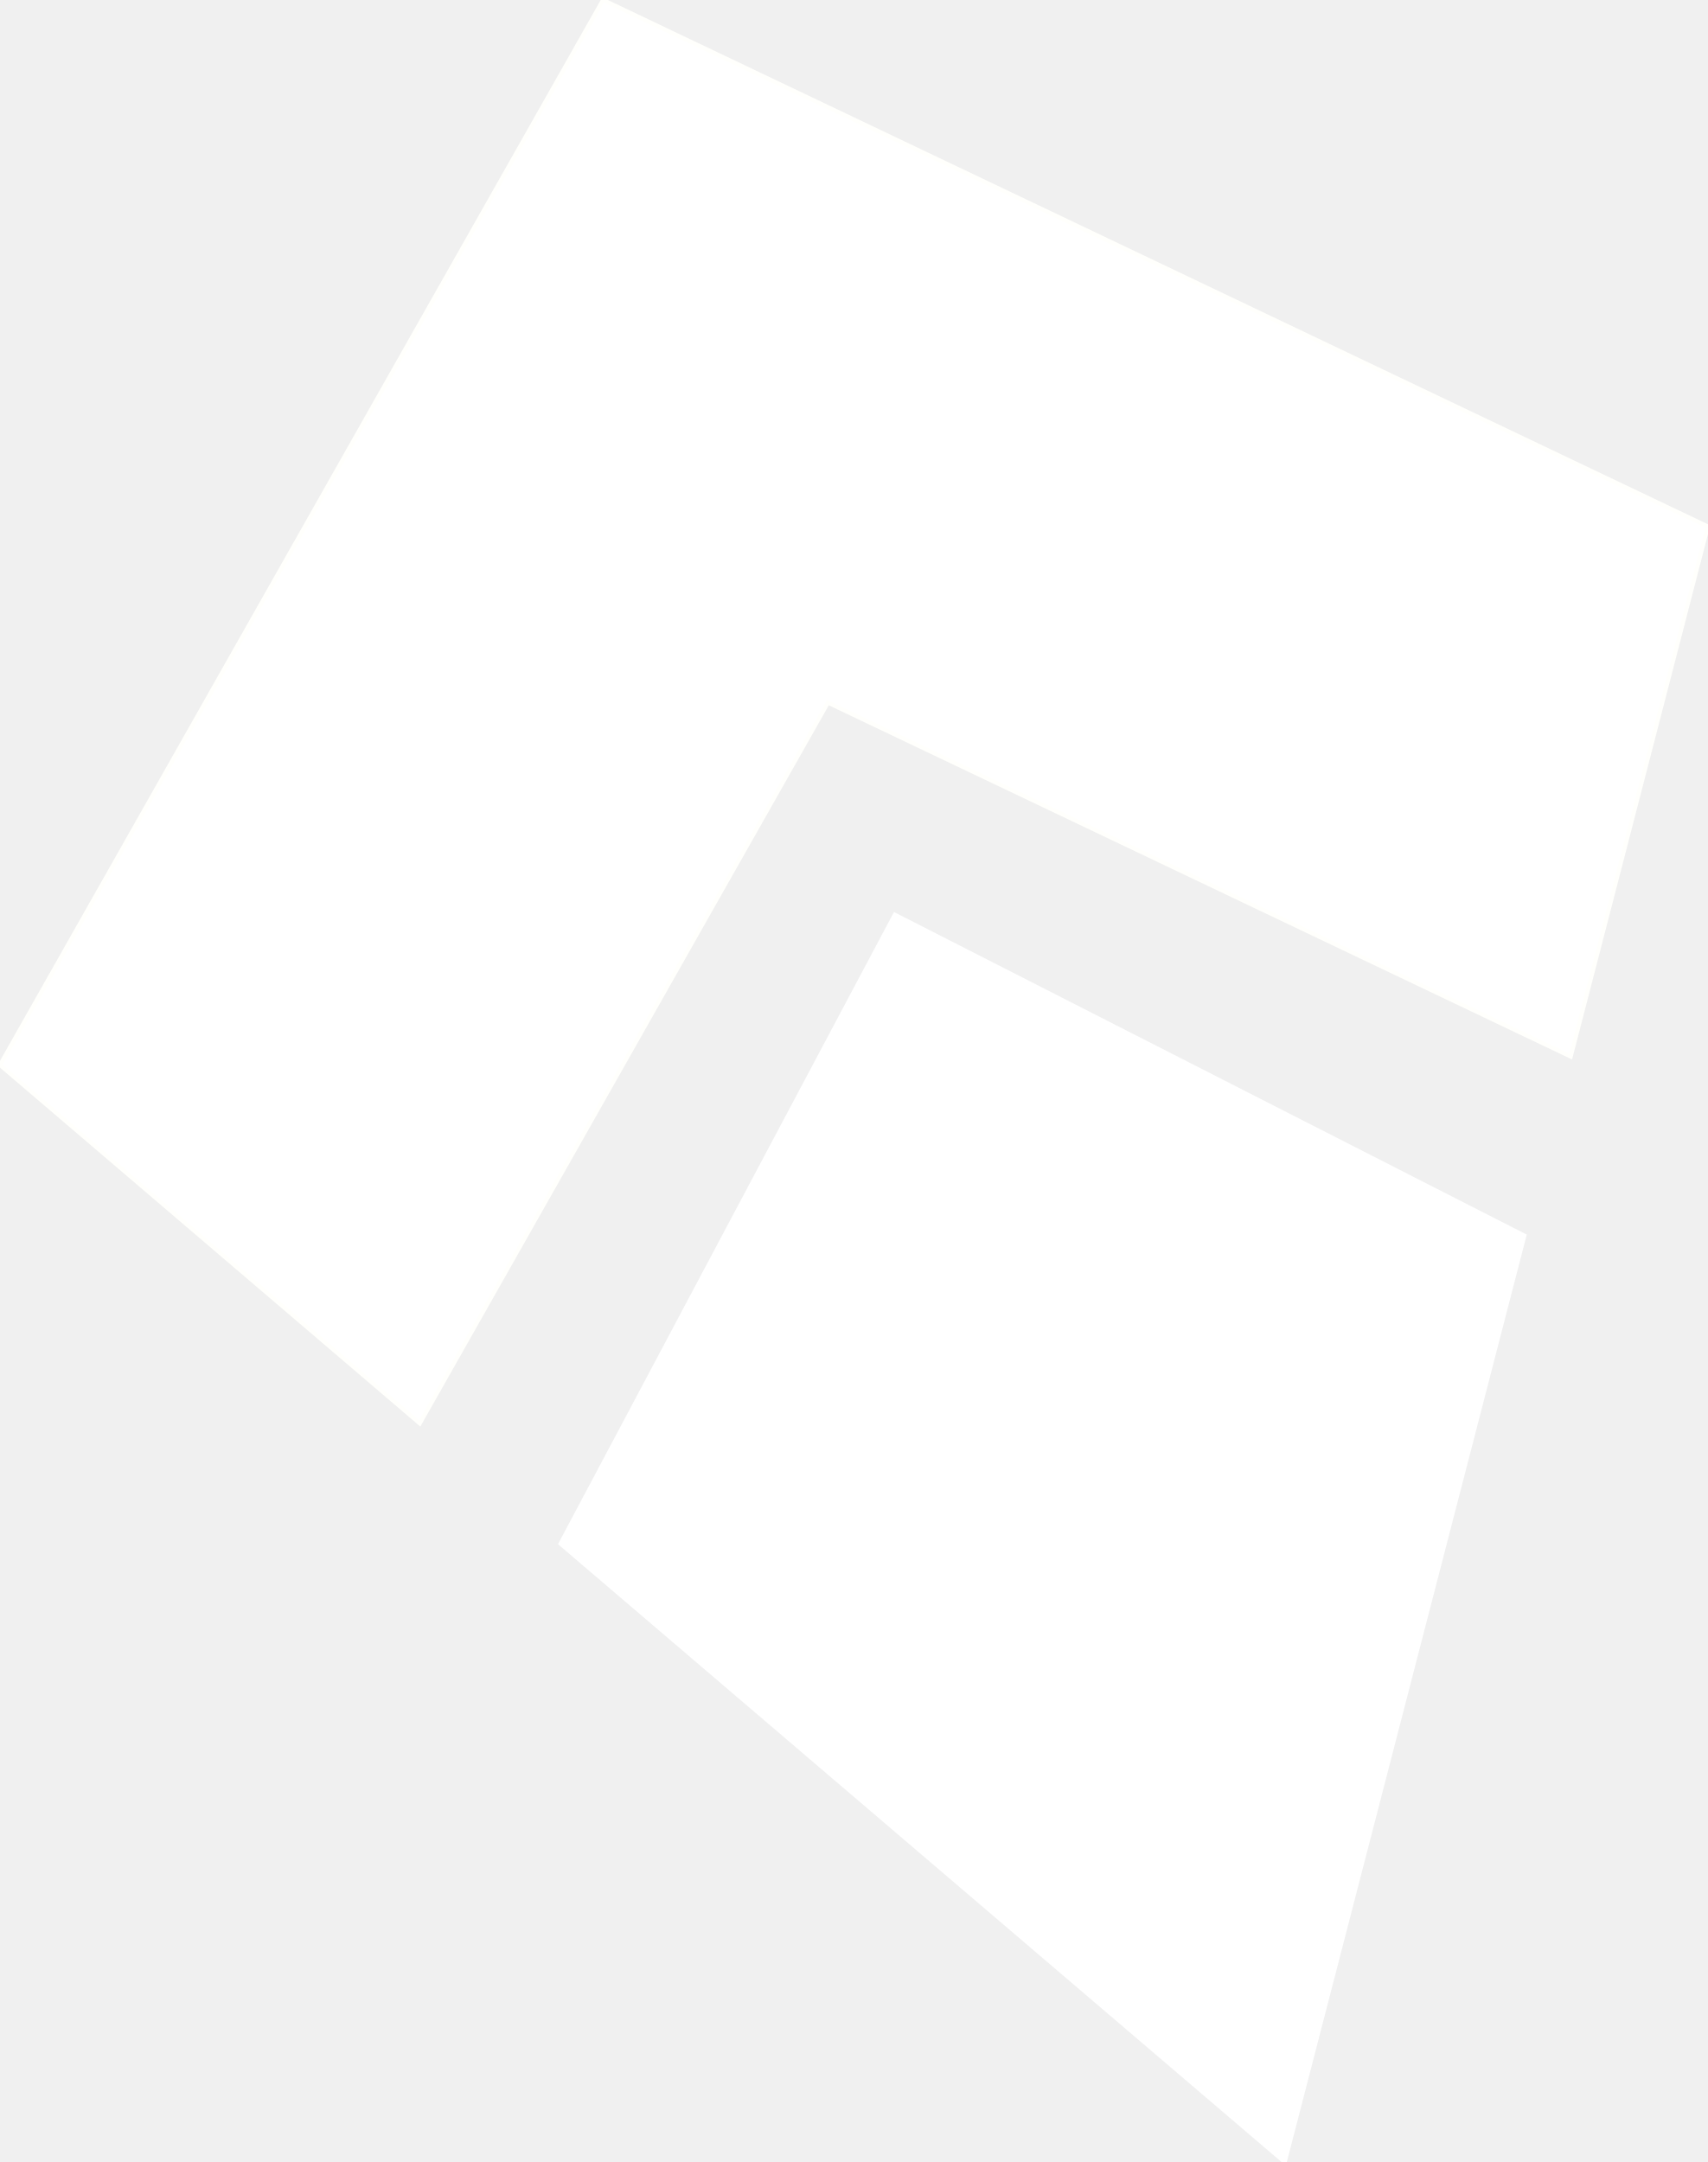
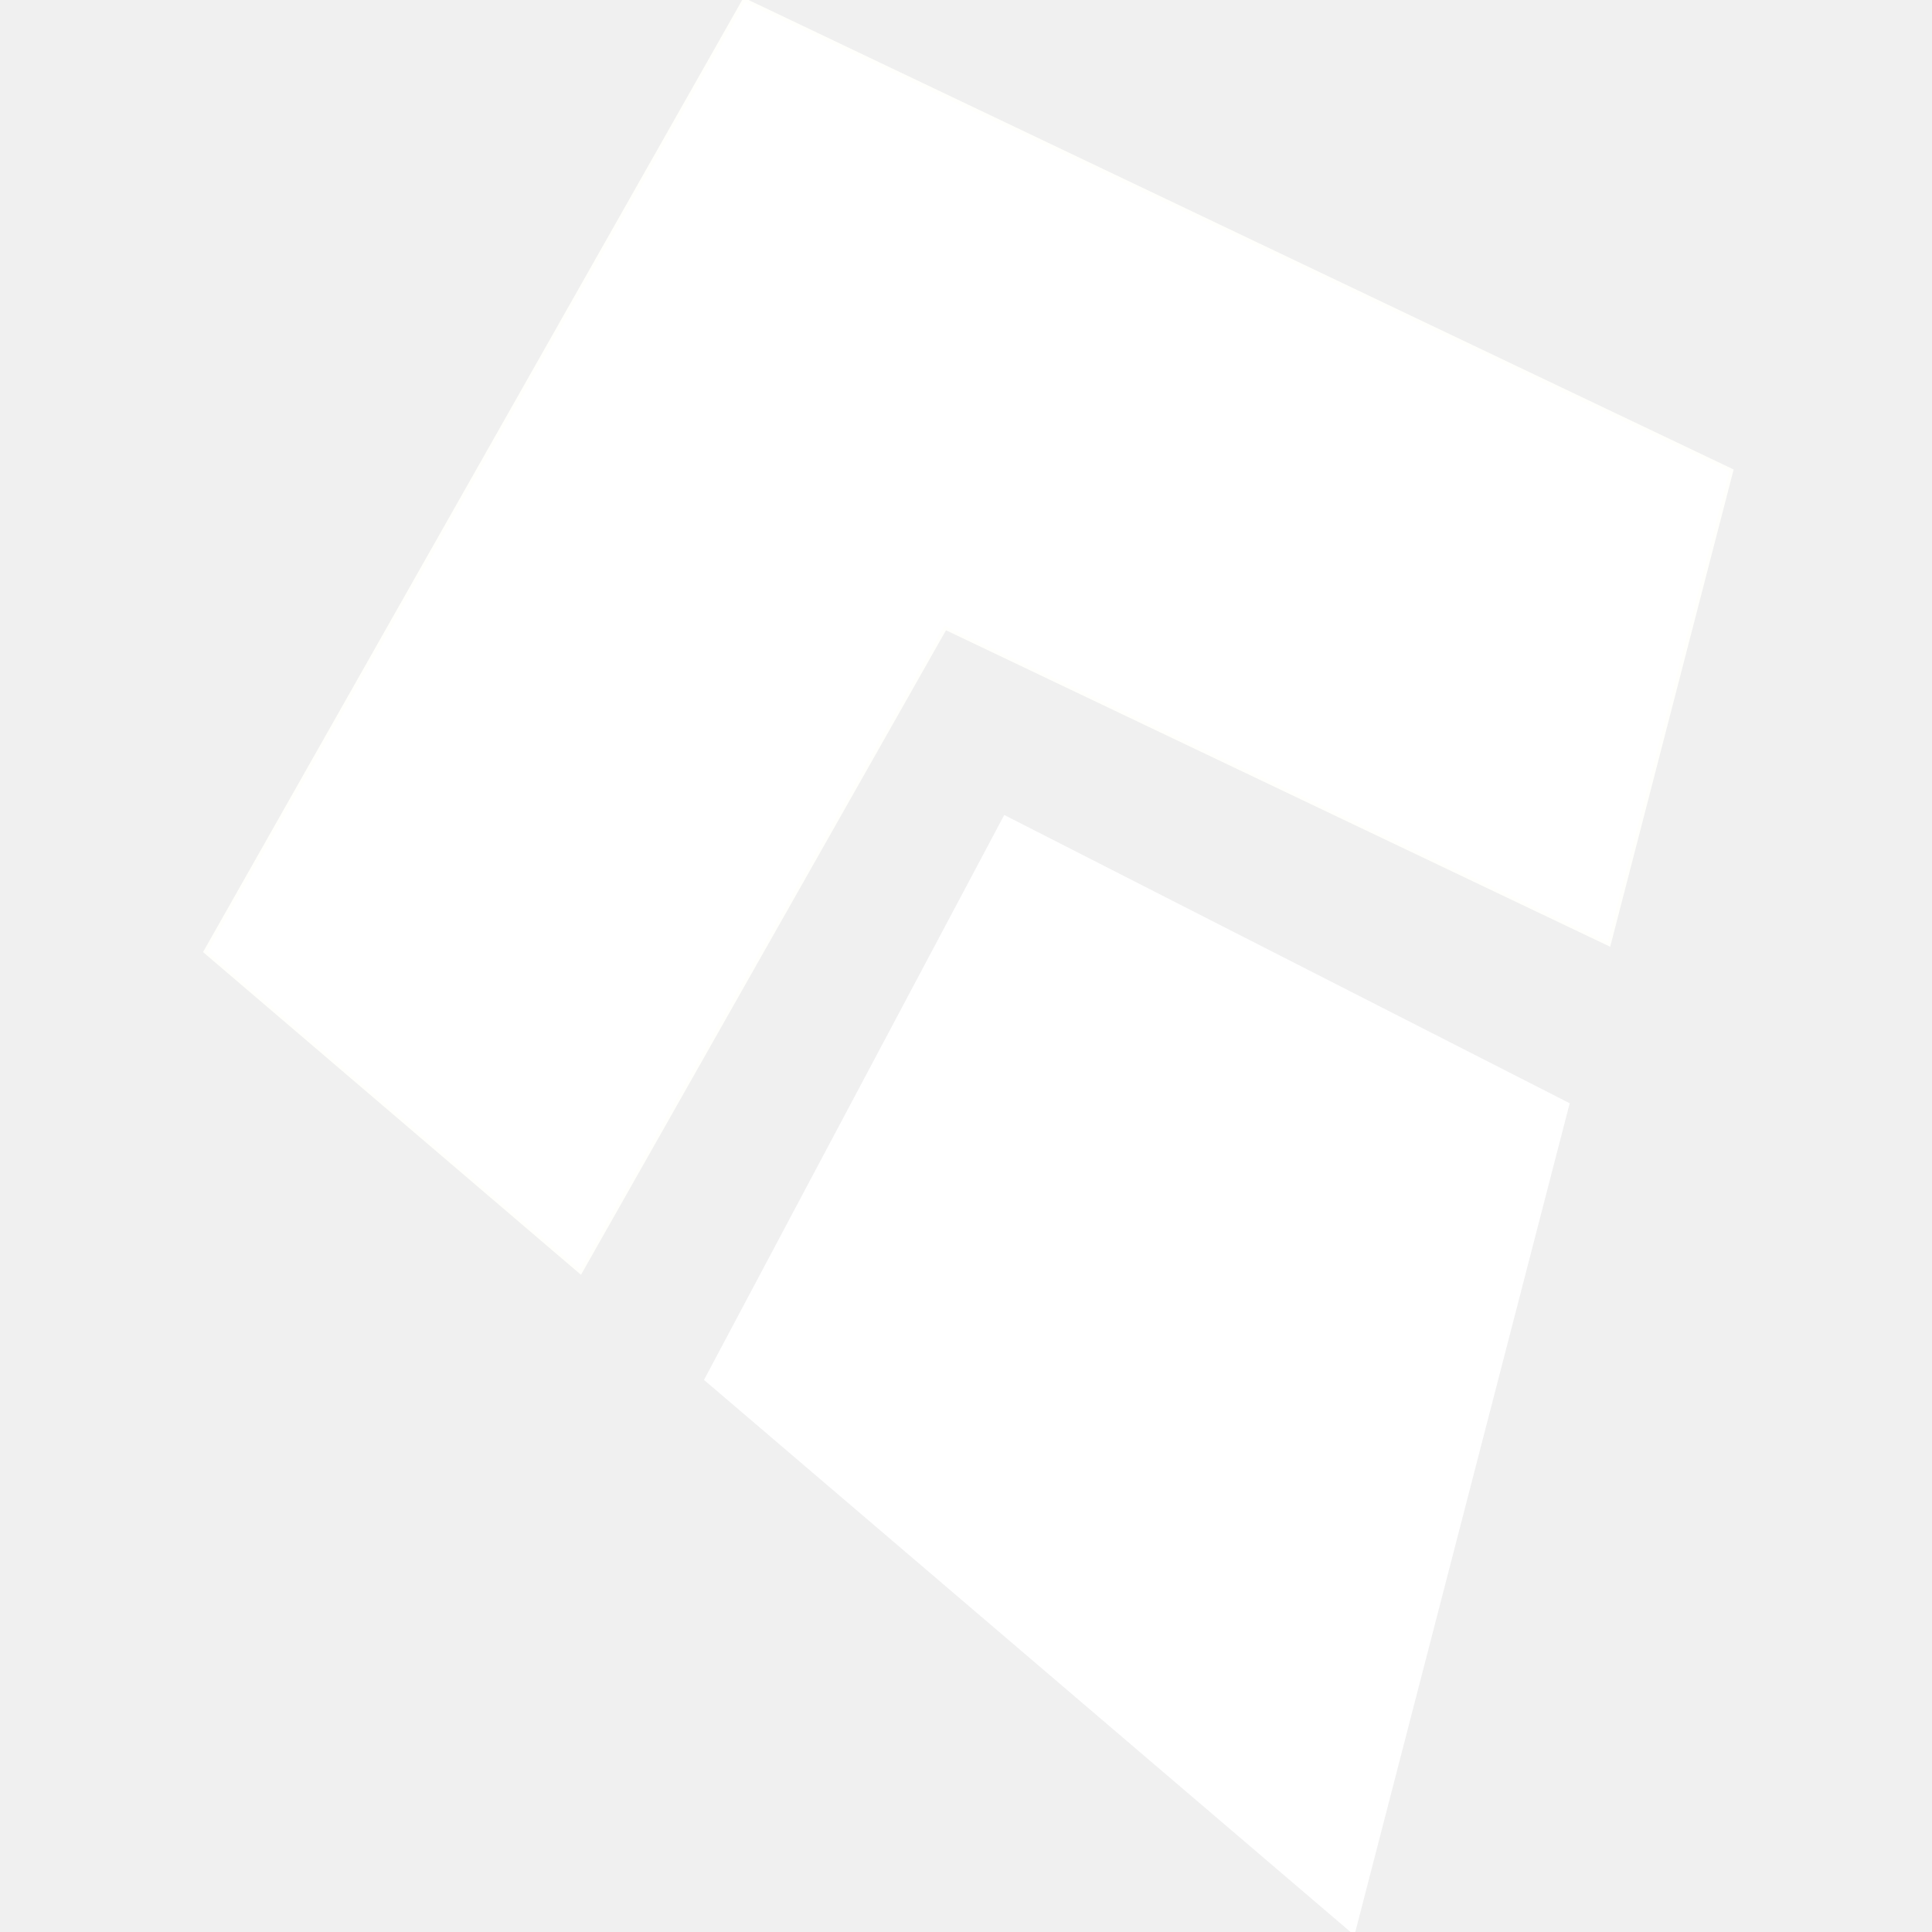
- <svg xmlns="http://www.w3.org/2000/svg" viewBox="0 0 416.14 526.8" version="1.1" id="svg10">
+ <svg xmlns="http://www.w3.org/2000/svg" viewBox="0 0 526.8 526.8" version="1.1" id="svg10" width="526.8" height="526.8">
  <defs id="defs14" />
-   <g id="Layer_2" data-name="Layer 2">
+   <g id="Layer_2" data-name="Layer 2" transform="translate(0,4.4140625e-6)">
    <g id="Layer_1-2" data-name="Layer 1" style="fill:#000000;fill-opacity:0.005">
-       <polygon points="218.04 222.89 136.59 376.14 313.03 526.8 371.43 301.09 218.04 222.89" id="polygon4" style="fill:#ffffff;fill-opacity:1;stroke:#ffffff;stroke-opacity:1" />
-       <polygon points="146.94 0 0 259.49 102.28 346.83 201.74 171.2 382.72 257.44 416.13 128.29 146.94 0" id="polygon6" style="fill:#ffffff;fill-opacity:1;stroke:#fffffc;stroke-opacity:1" />
+       <polygon points="218.04,222.89 136.59,376.14 313.03,526.8 371.43,301.09 " id="polygon4" style="fill:#ffffff;fill-opacity:1;stroke:#ffffff;stroke-opacity:1" transform="translate(56)" />
+       <polygon points="102.28,346.83 201.74,171.2 382.72,257.44 416.13,128.29 146.94,0 0,259.49 " id="polygon6" style="fill:#ffffff;fill-opacity:1;stroke:#fffffc;stroke-opacity:1" transform="translate(56)" />
    </g>
  </g>
</svg>
